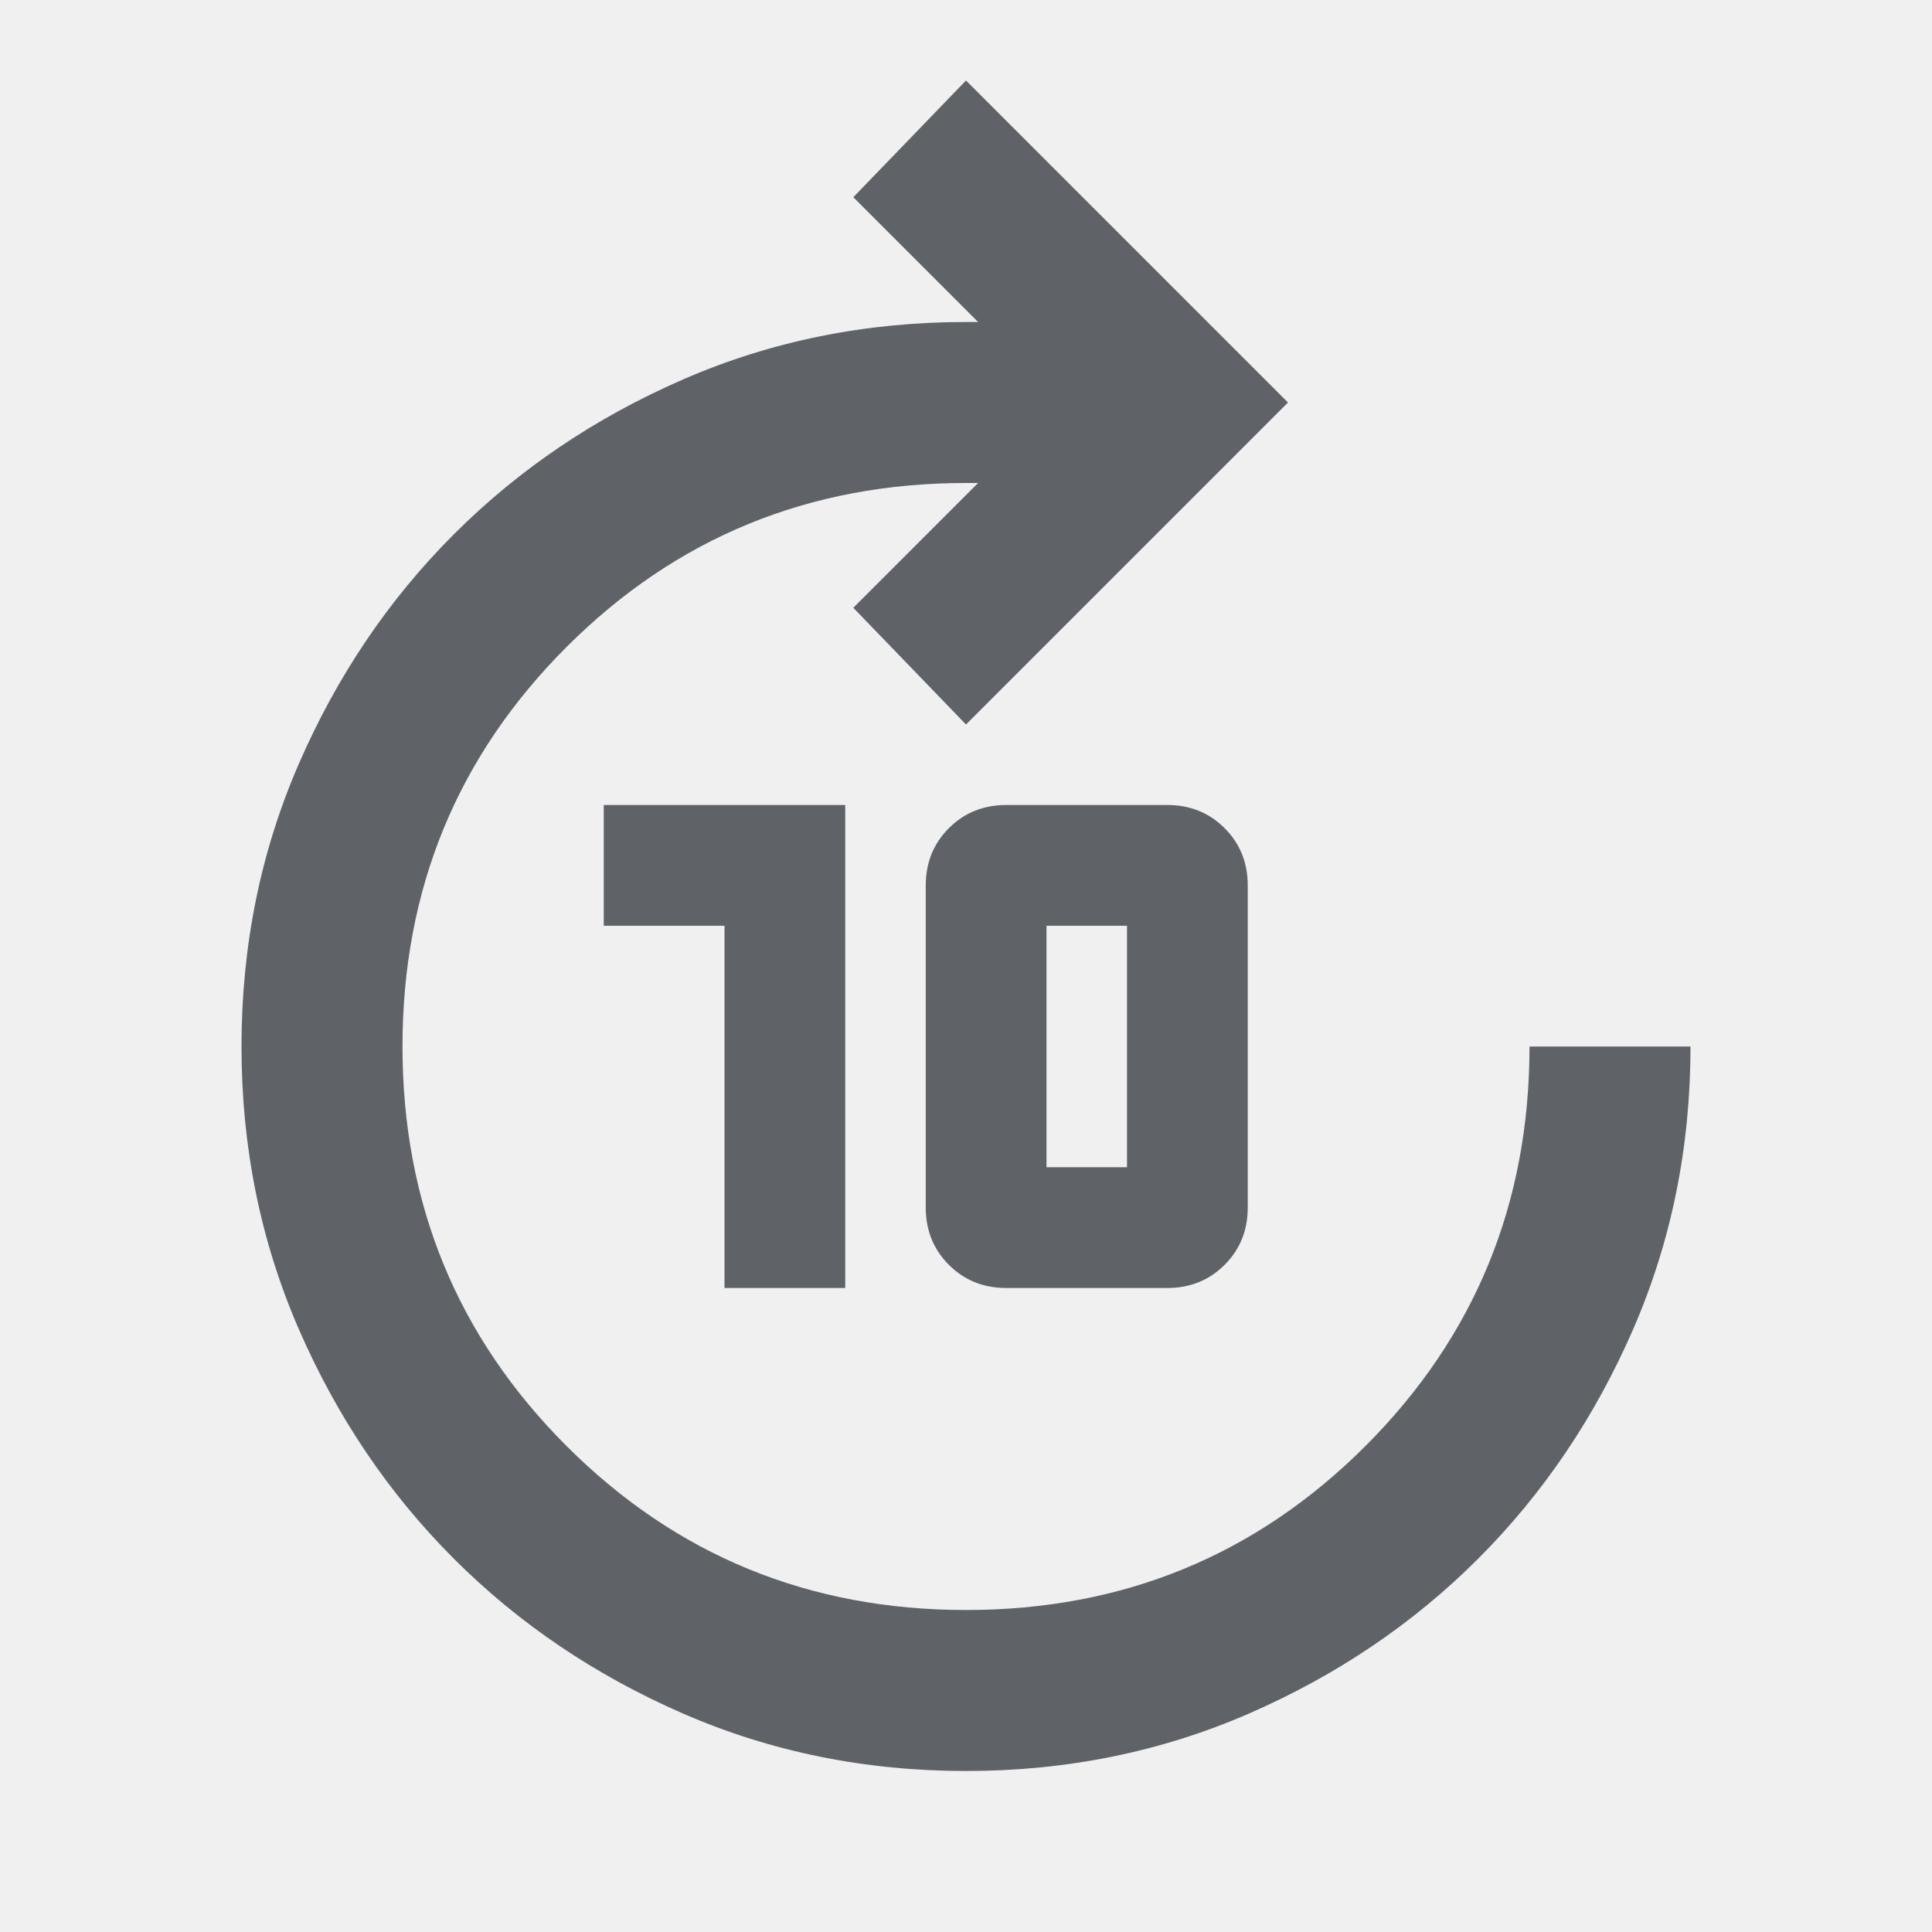
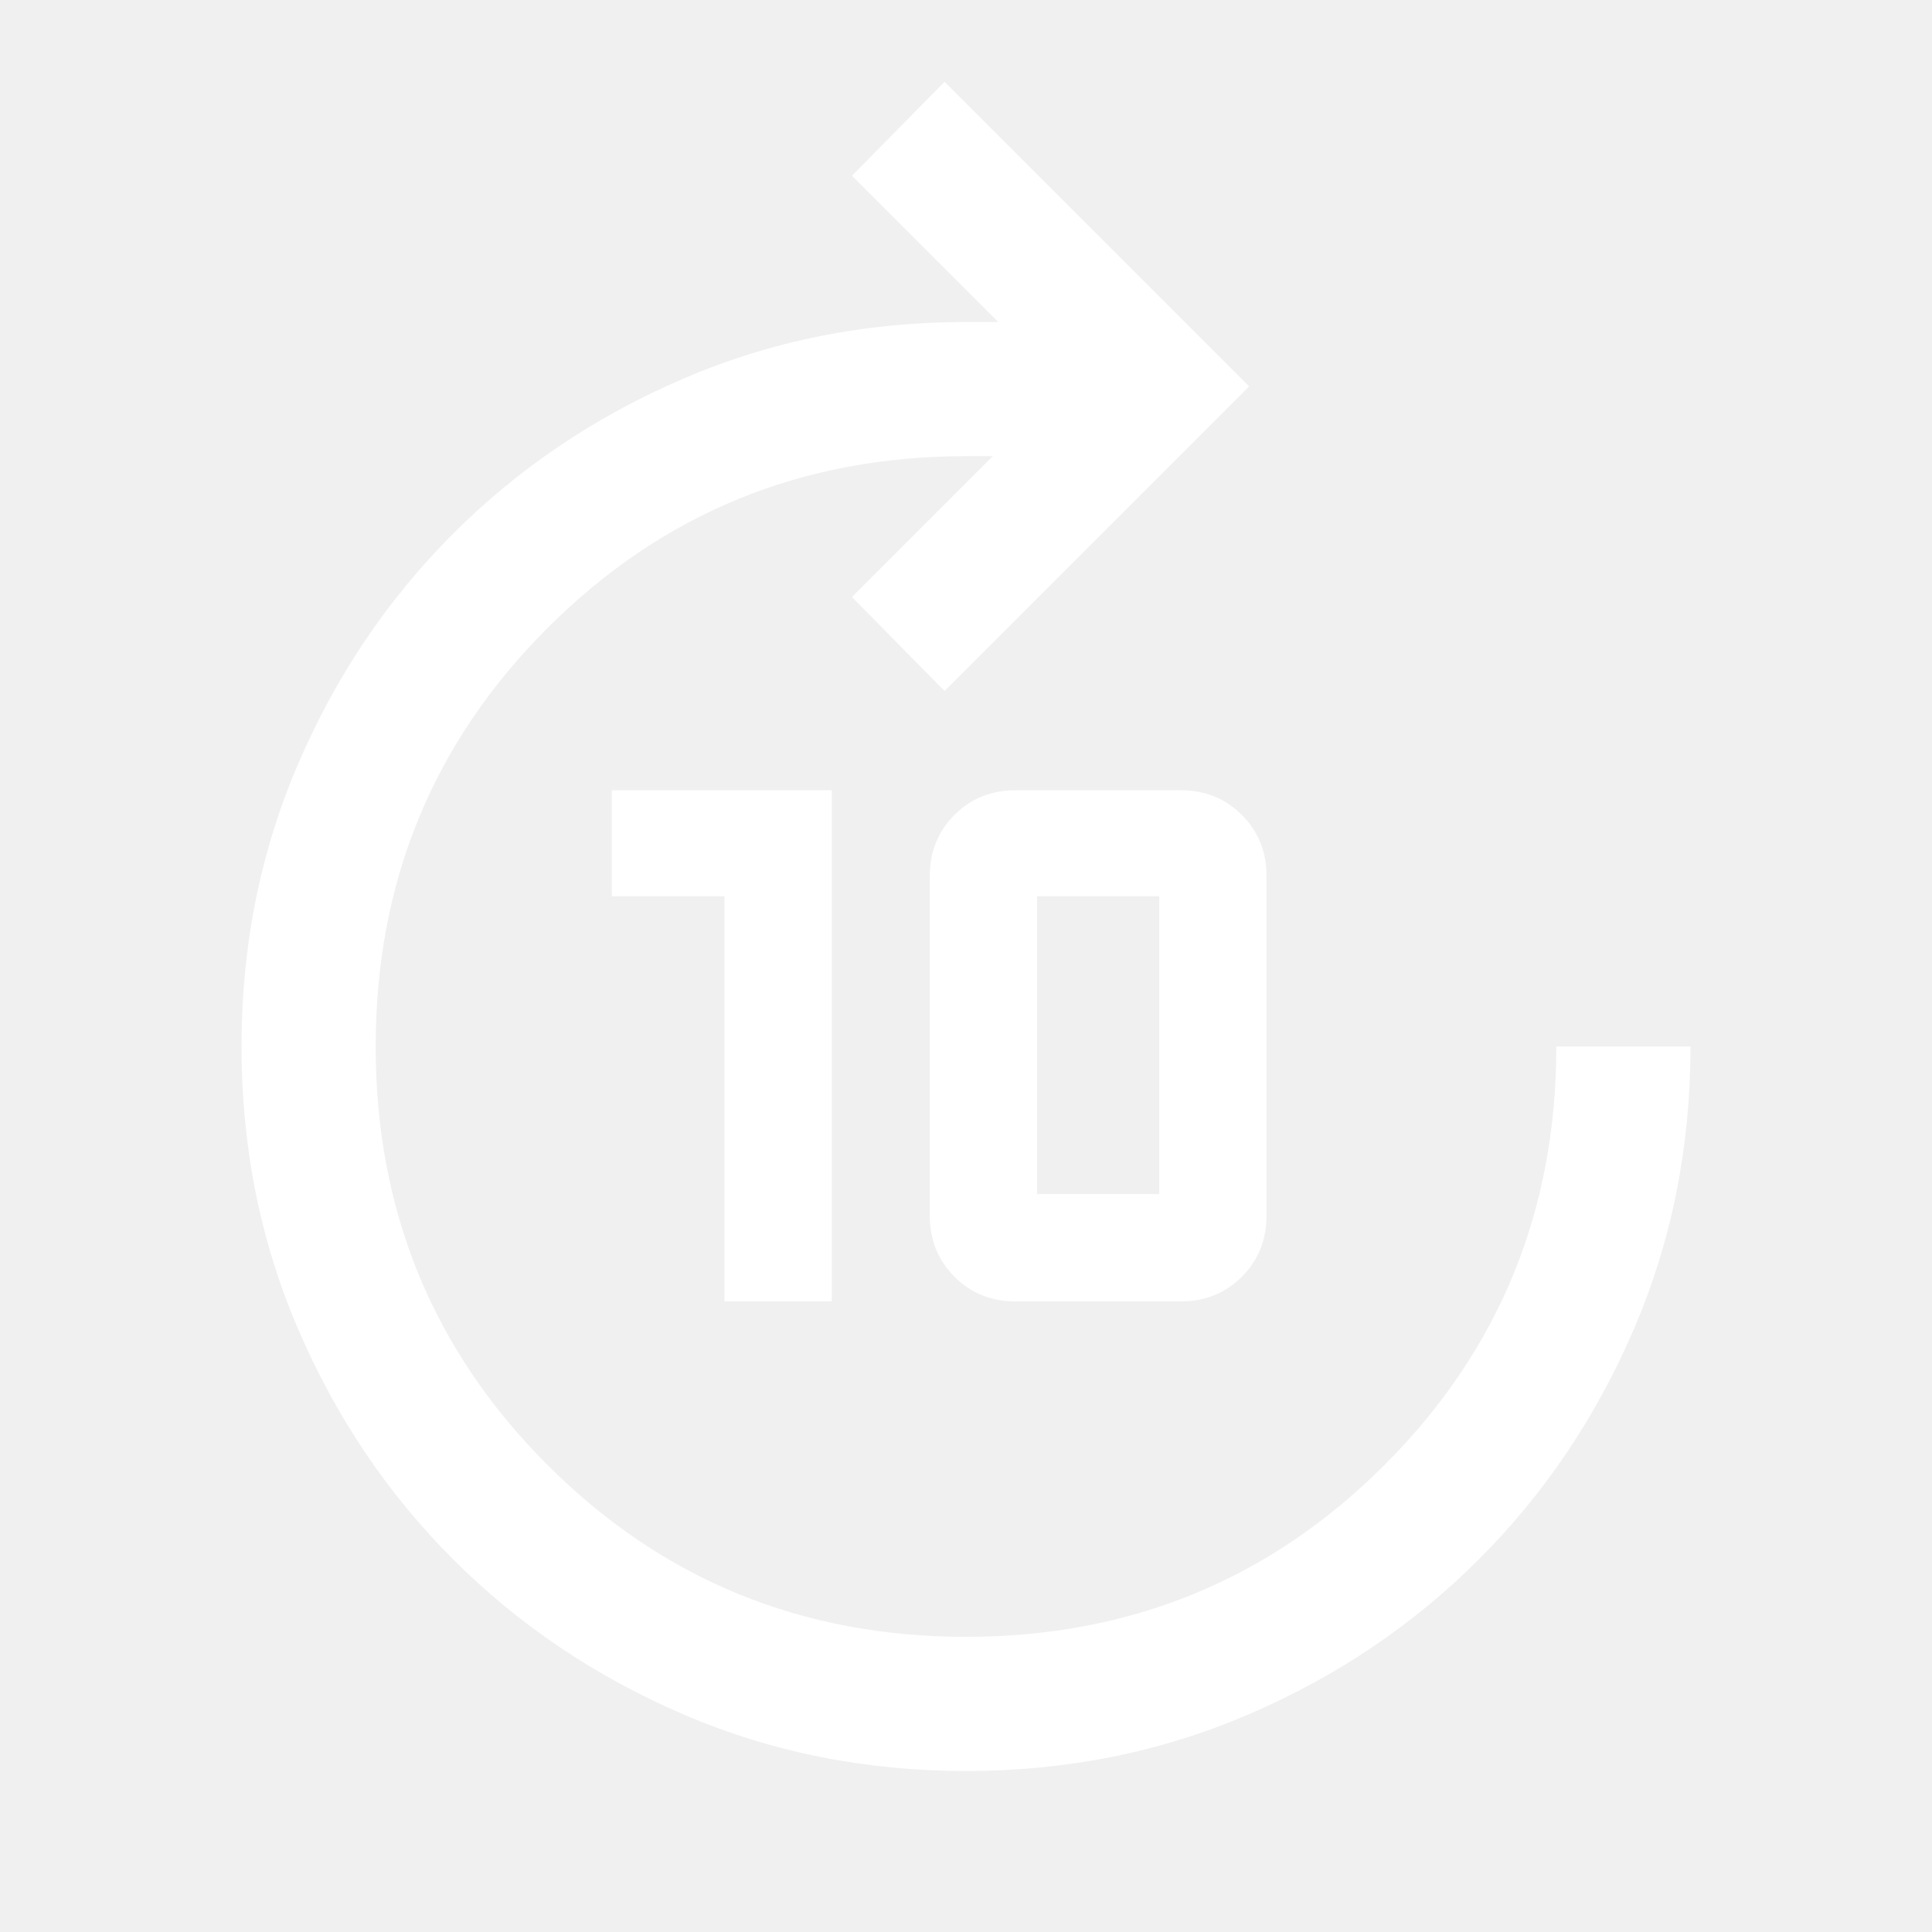
- <svg xmlns="http://www.w3.org/2000/svg" height="24px" viewBox="0 -960 960 960" width="24px" fill="#5f6368">
-   <path d="M360-320v-180h-60v-60h120v240h-60Zm140 0q-17 0-28.5-11.5T460-360v-160q0-17 11.5-28.5T500-560h80q17 0 28.5 11.5T620-520v160q0 17-11.5 28.5T580-320h-80Zm20-60h40v-120h-40v120ZM480-80q-75 0-140.5-28.5t-114-77q-48.5-48.5-77-114T120-440q0-75 28.5-140.5t77-114q48.5-48.5 114-77T480-800h6l-62-62 56-58 160 160-160 160-56-58 62-62h-6q-117 0-198.5 81.5T200-440q0 117 81.5 198.5T480-160q117 0 198.5-81.5T760-440h80q0 75-28.5 140.5t-77 114q-48.5 48.5-114 77T480-80Z" />
+ <svg xmlns="http://www.w3.org/2000/svg" height="40px" viewBox="0 -960 960 960" width="40px" fill="#ffffff">
+   <path d="M360-313.33v-201.34h-56v-52.66h109.33v254H360Zm144.67 0q-18.14 0-30.4-12.27Q462-337.87 462-356v-168.67q0-18.13 12.27-30.4 12.26-12.26 30.4-12.26h82q18.13 0 30.4 12.26 12.26 12.27 12.26 30.4V-356q0 18.13-12.26 30.4-12.27 12.27-30.4 12.27h-82Zm10.66-53.34H576v-148h-60.67v148ZM480-80q-75 0-140.5-28.17-65.5-28.16-114.33-77-48.84-48.83-77-114.33Q120-365 120-440t28.17-140.5q28.16-65.5 77-114.33 48.83-48.84 114.33-77Q405-800 480-800h16l-72.67-72.67 46-46.66L620.67-768 469.33-616.67l-46-46.66 70-70H480q-122.57 0-207.95 85.38T186.67-440q0 122.57 85.38 207.95T480-146.67q122.57 0 207.95-85.38T773.33-440H840q0 75-28.17 140.5-28.16 65.5-77 114.33-48.83 48.84-114.33 77Q555-80 480-80Z" />
</svg>
